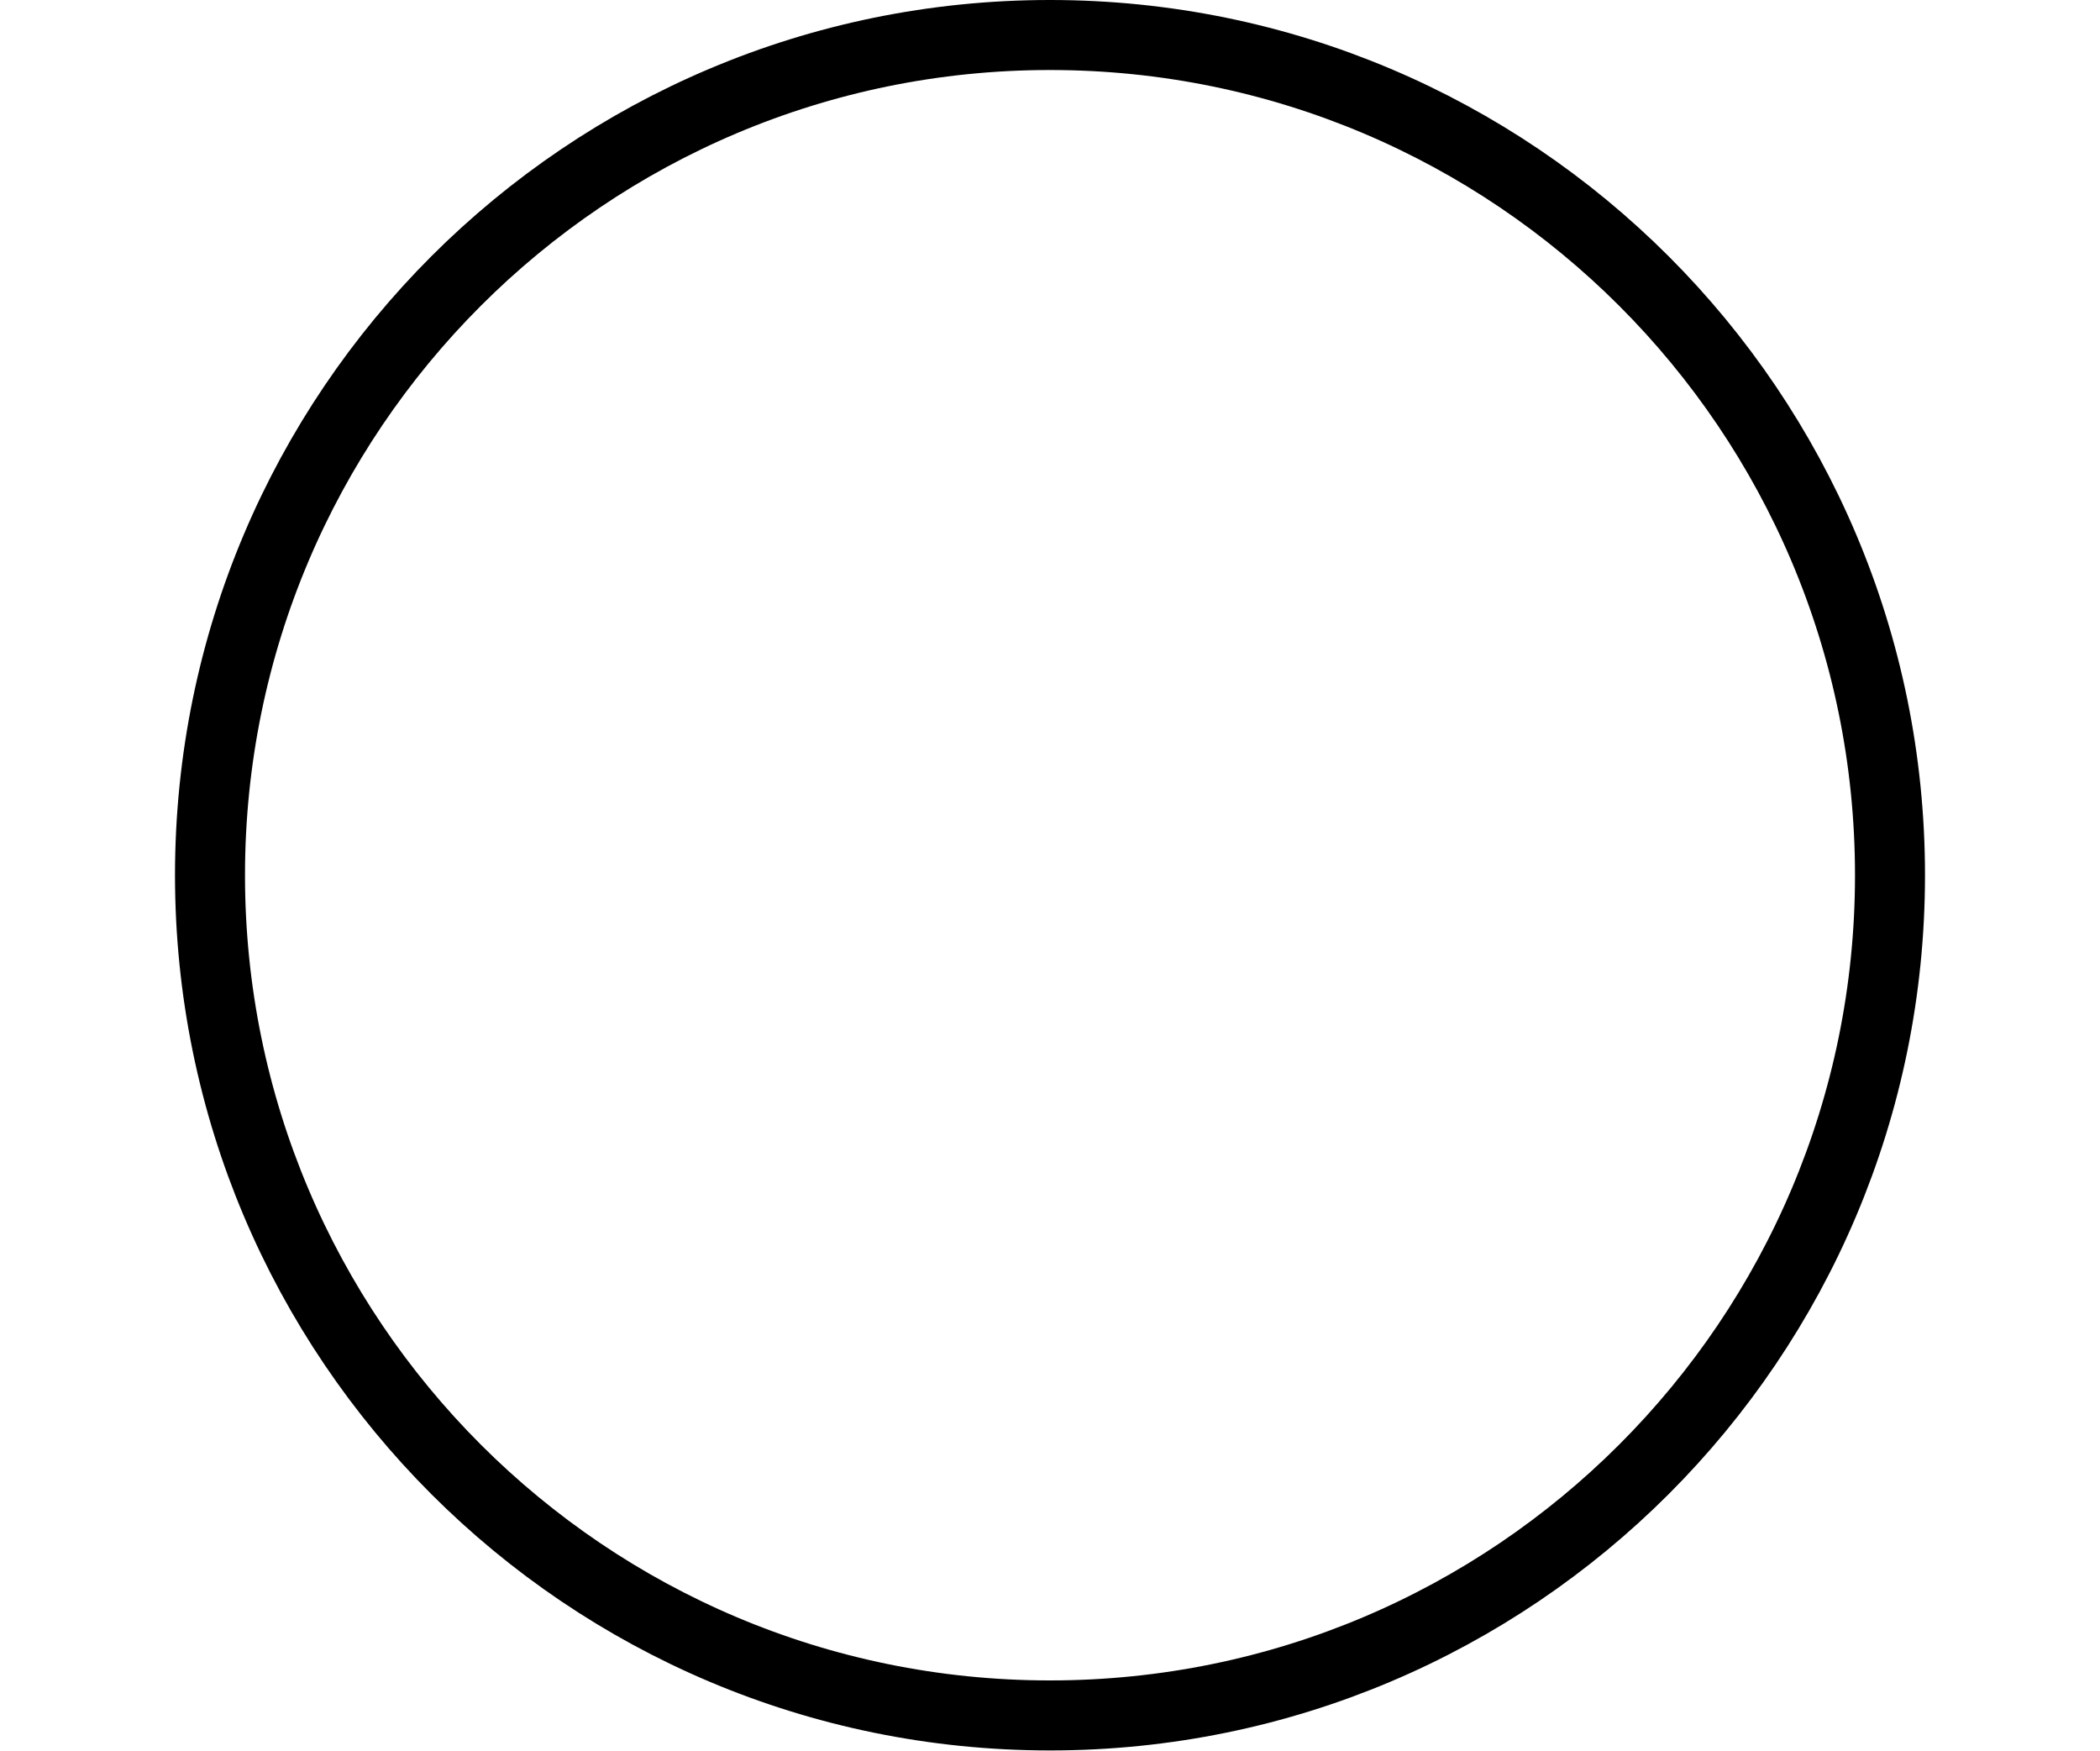
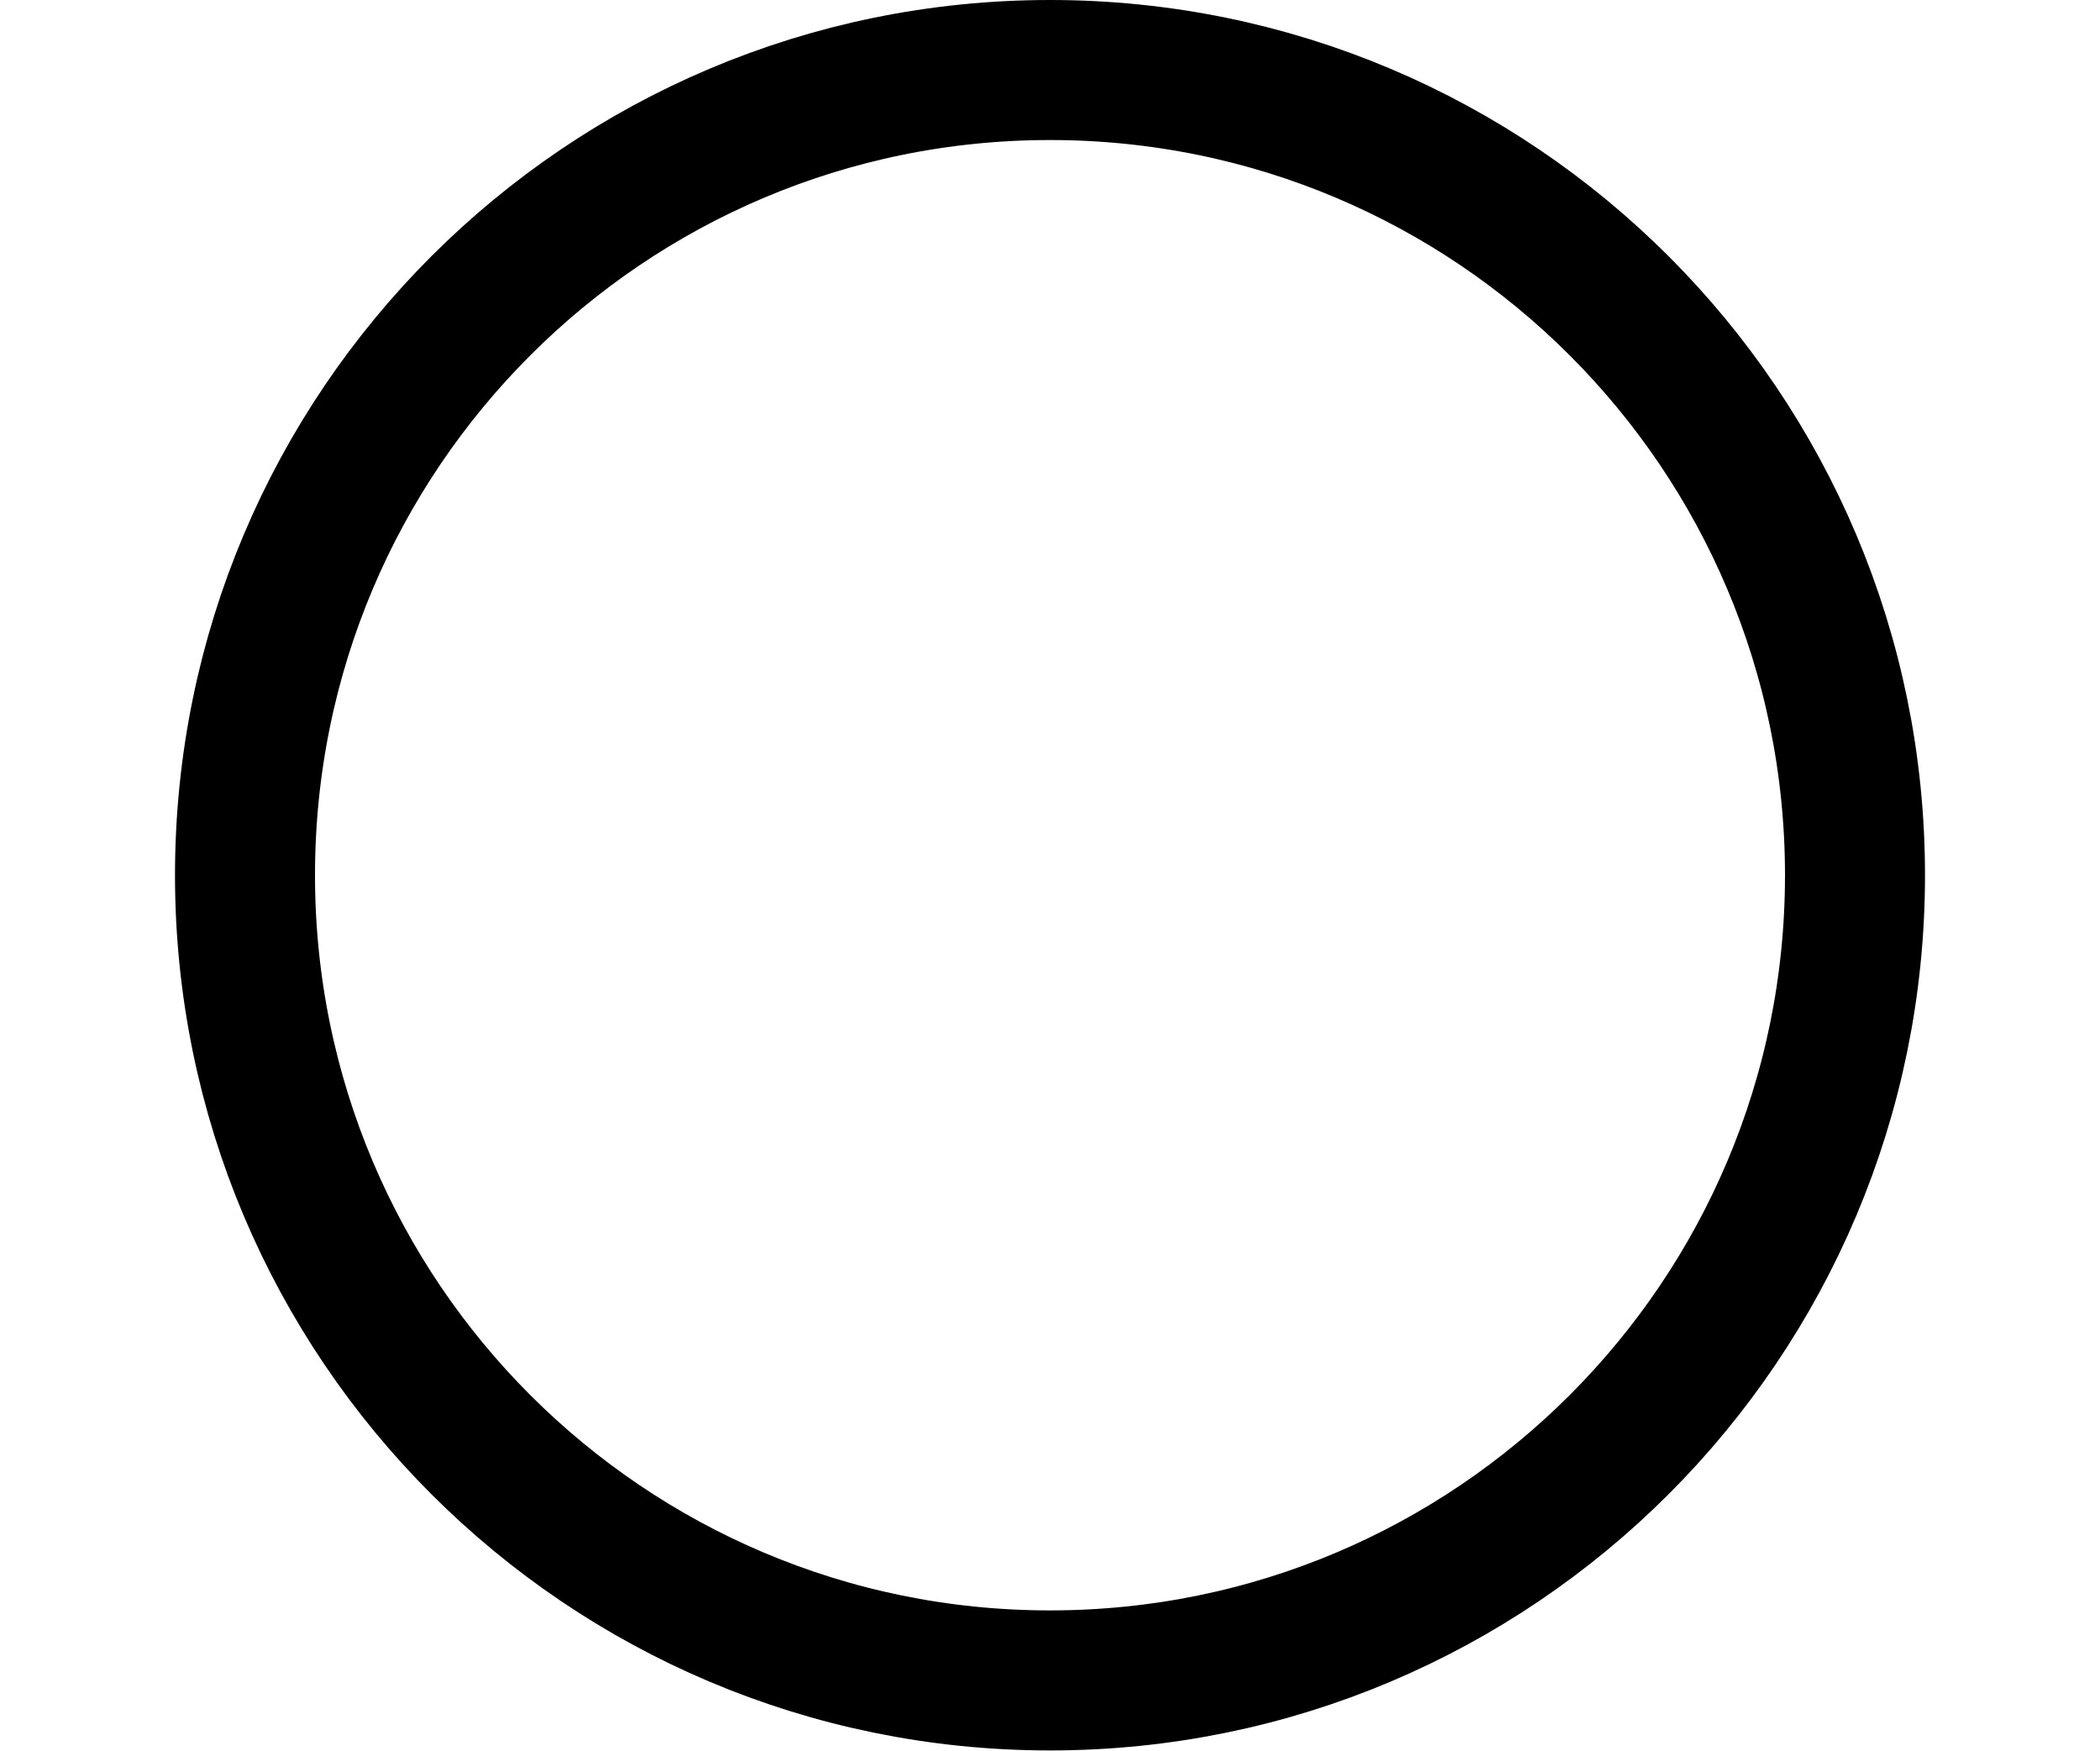
<svg xmlns="http://www.w3.org/2000/svg" version="1.1" id="Capa_1" x="0px" y="0px" viewBox="0 0 120 100" xml:space="preserve" width="120mm" height="100mm">
  <defs id="defs10" />
-   <circle style="fill:none;stroke:#000000;stroke-width:4;stroke-linecap:round;stroke-miterlimit:0;stroke-dasharray:none;stroke-dashoffset:5.6" id="path839" cx="60" cy="50" r="48" />
+   <circle style="fill:none;stroke:#000000;stroke-width:8;stroke-linecap:round;stroke-miterlimit:0;stroke-dasharray:none;stroke-dashoffset:5.6" id="path839" cx="60" cy="50" r="46" />
</svg>
